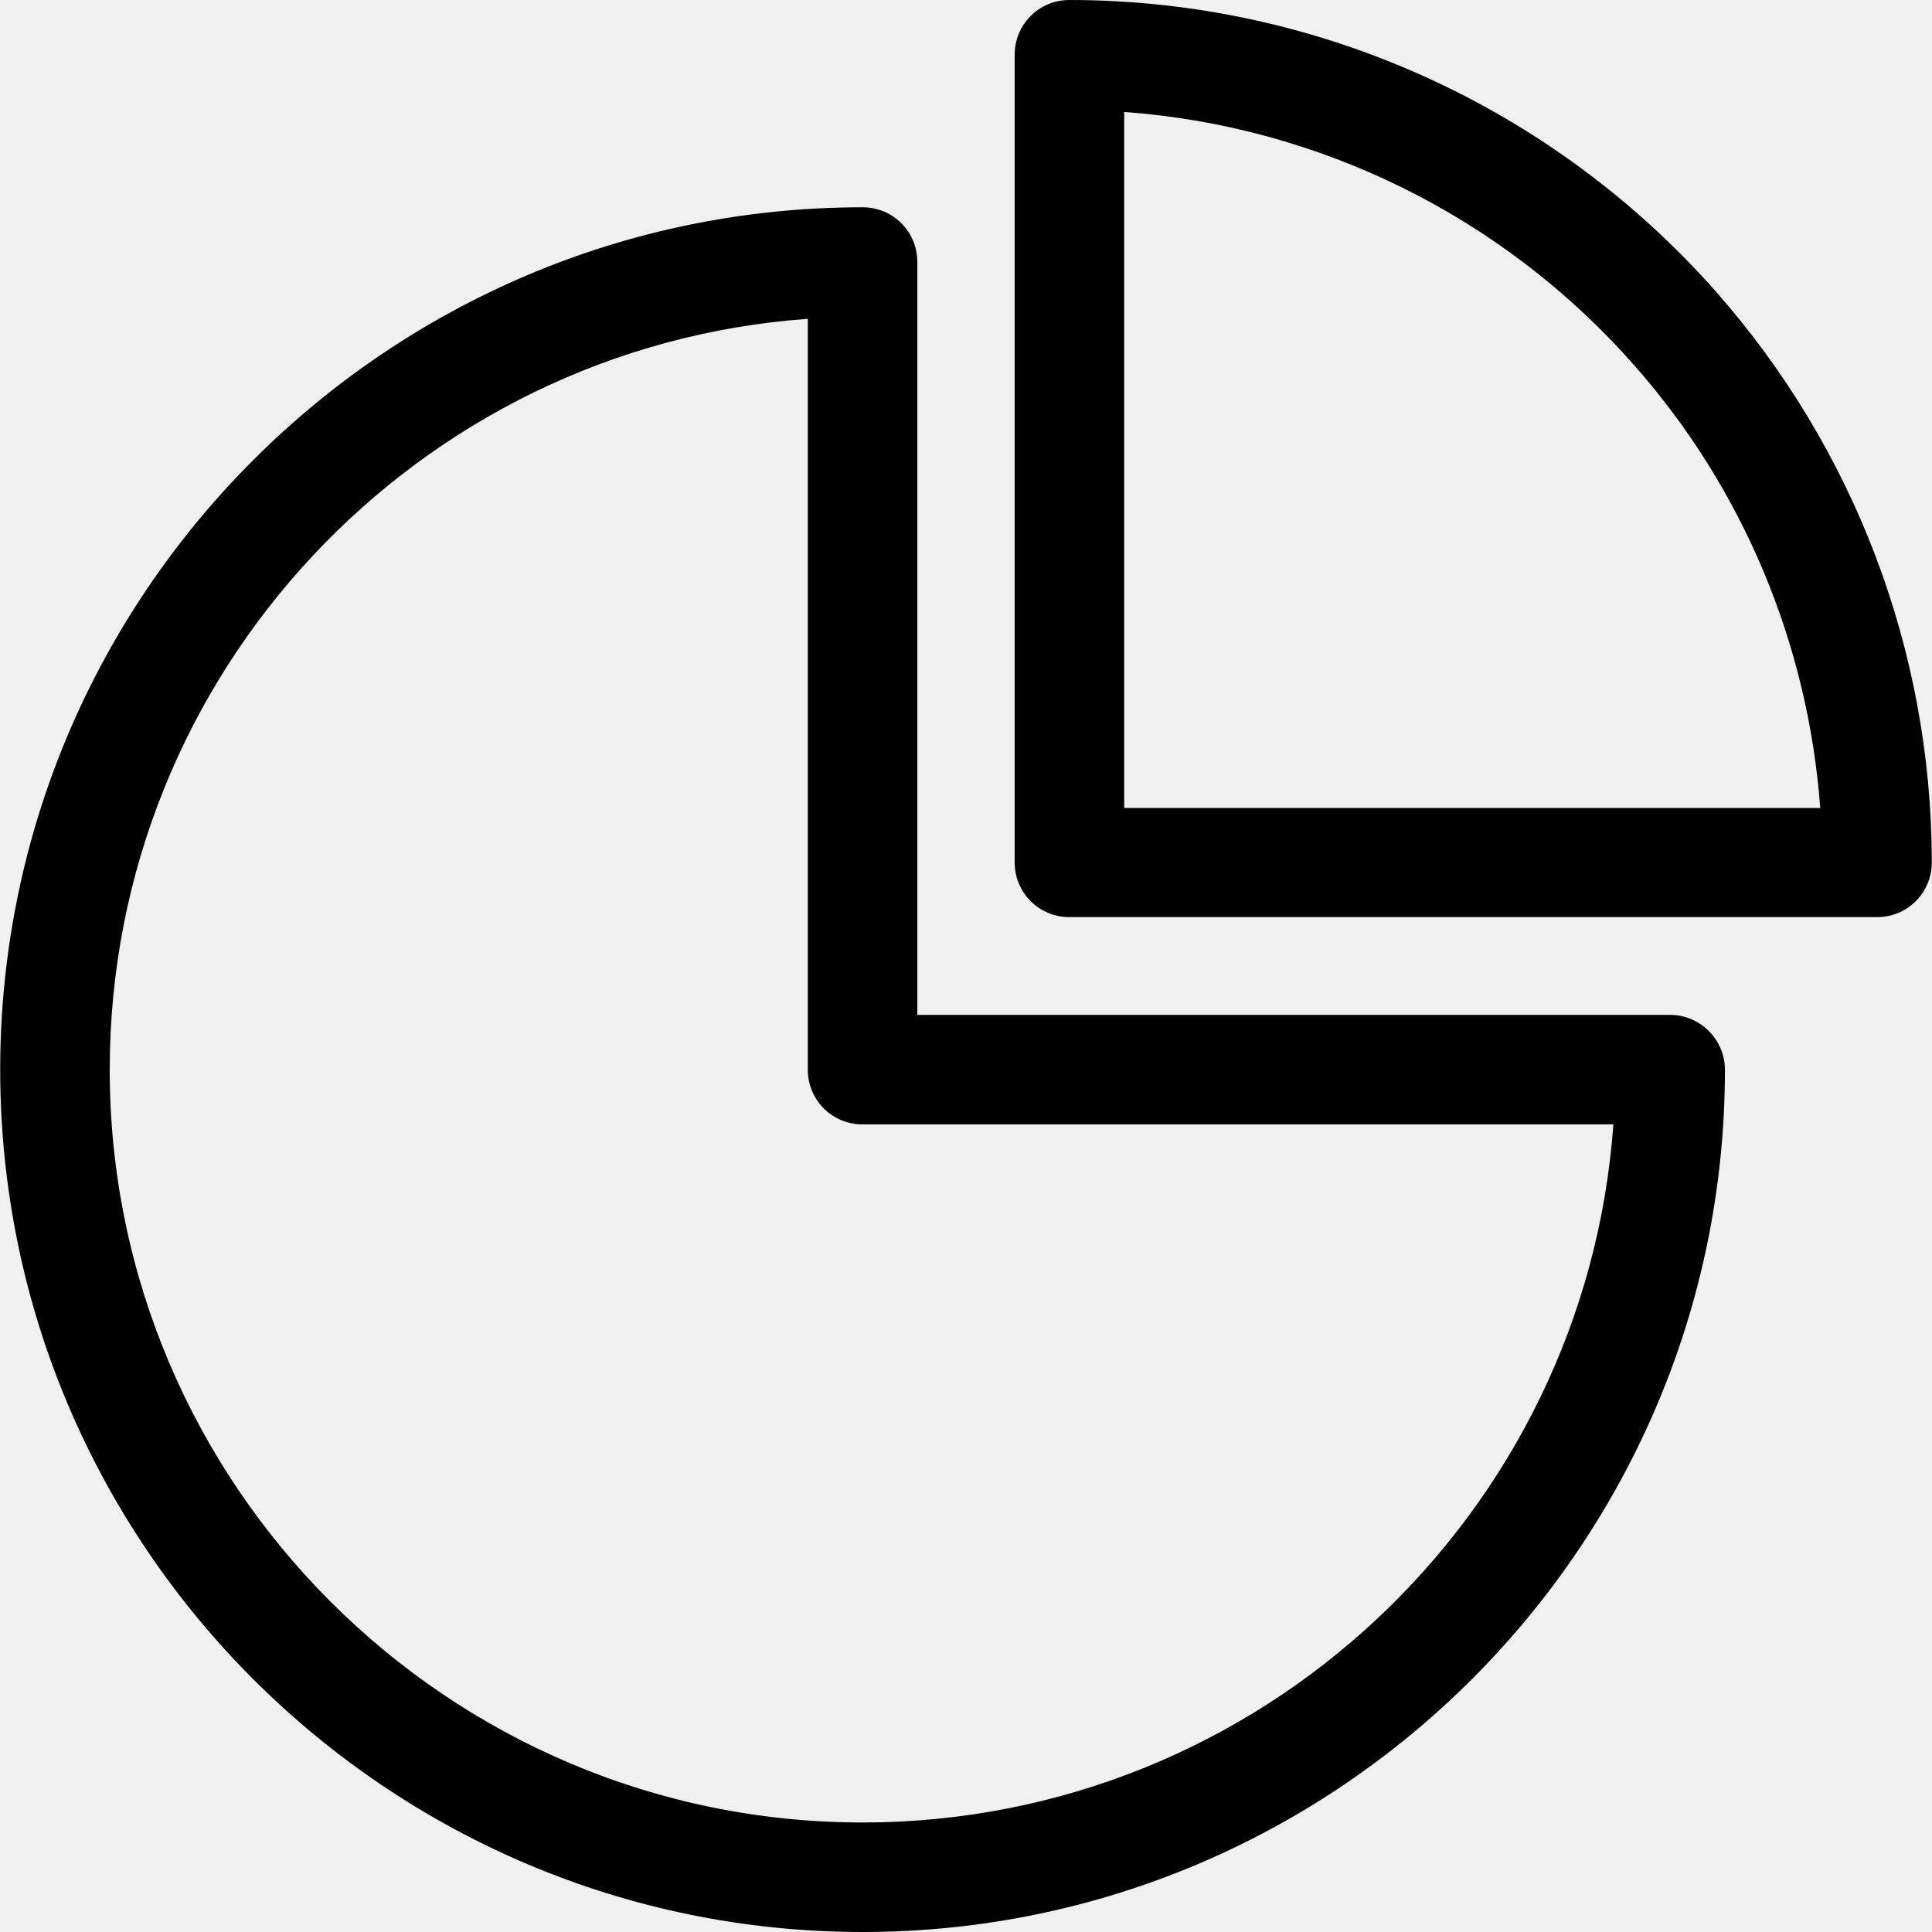
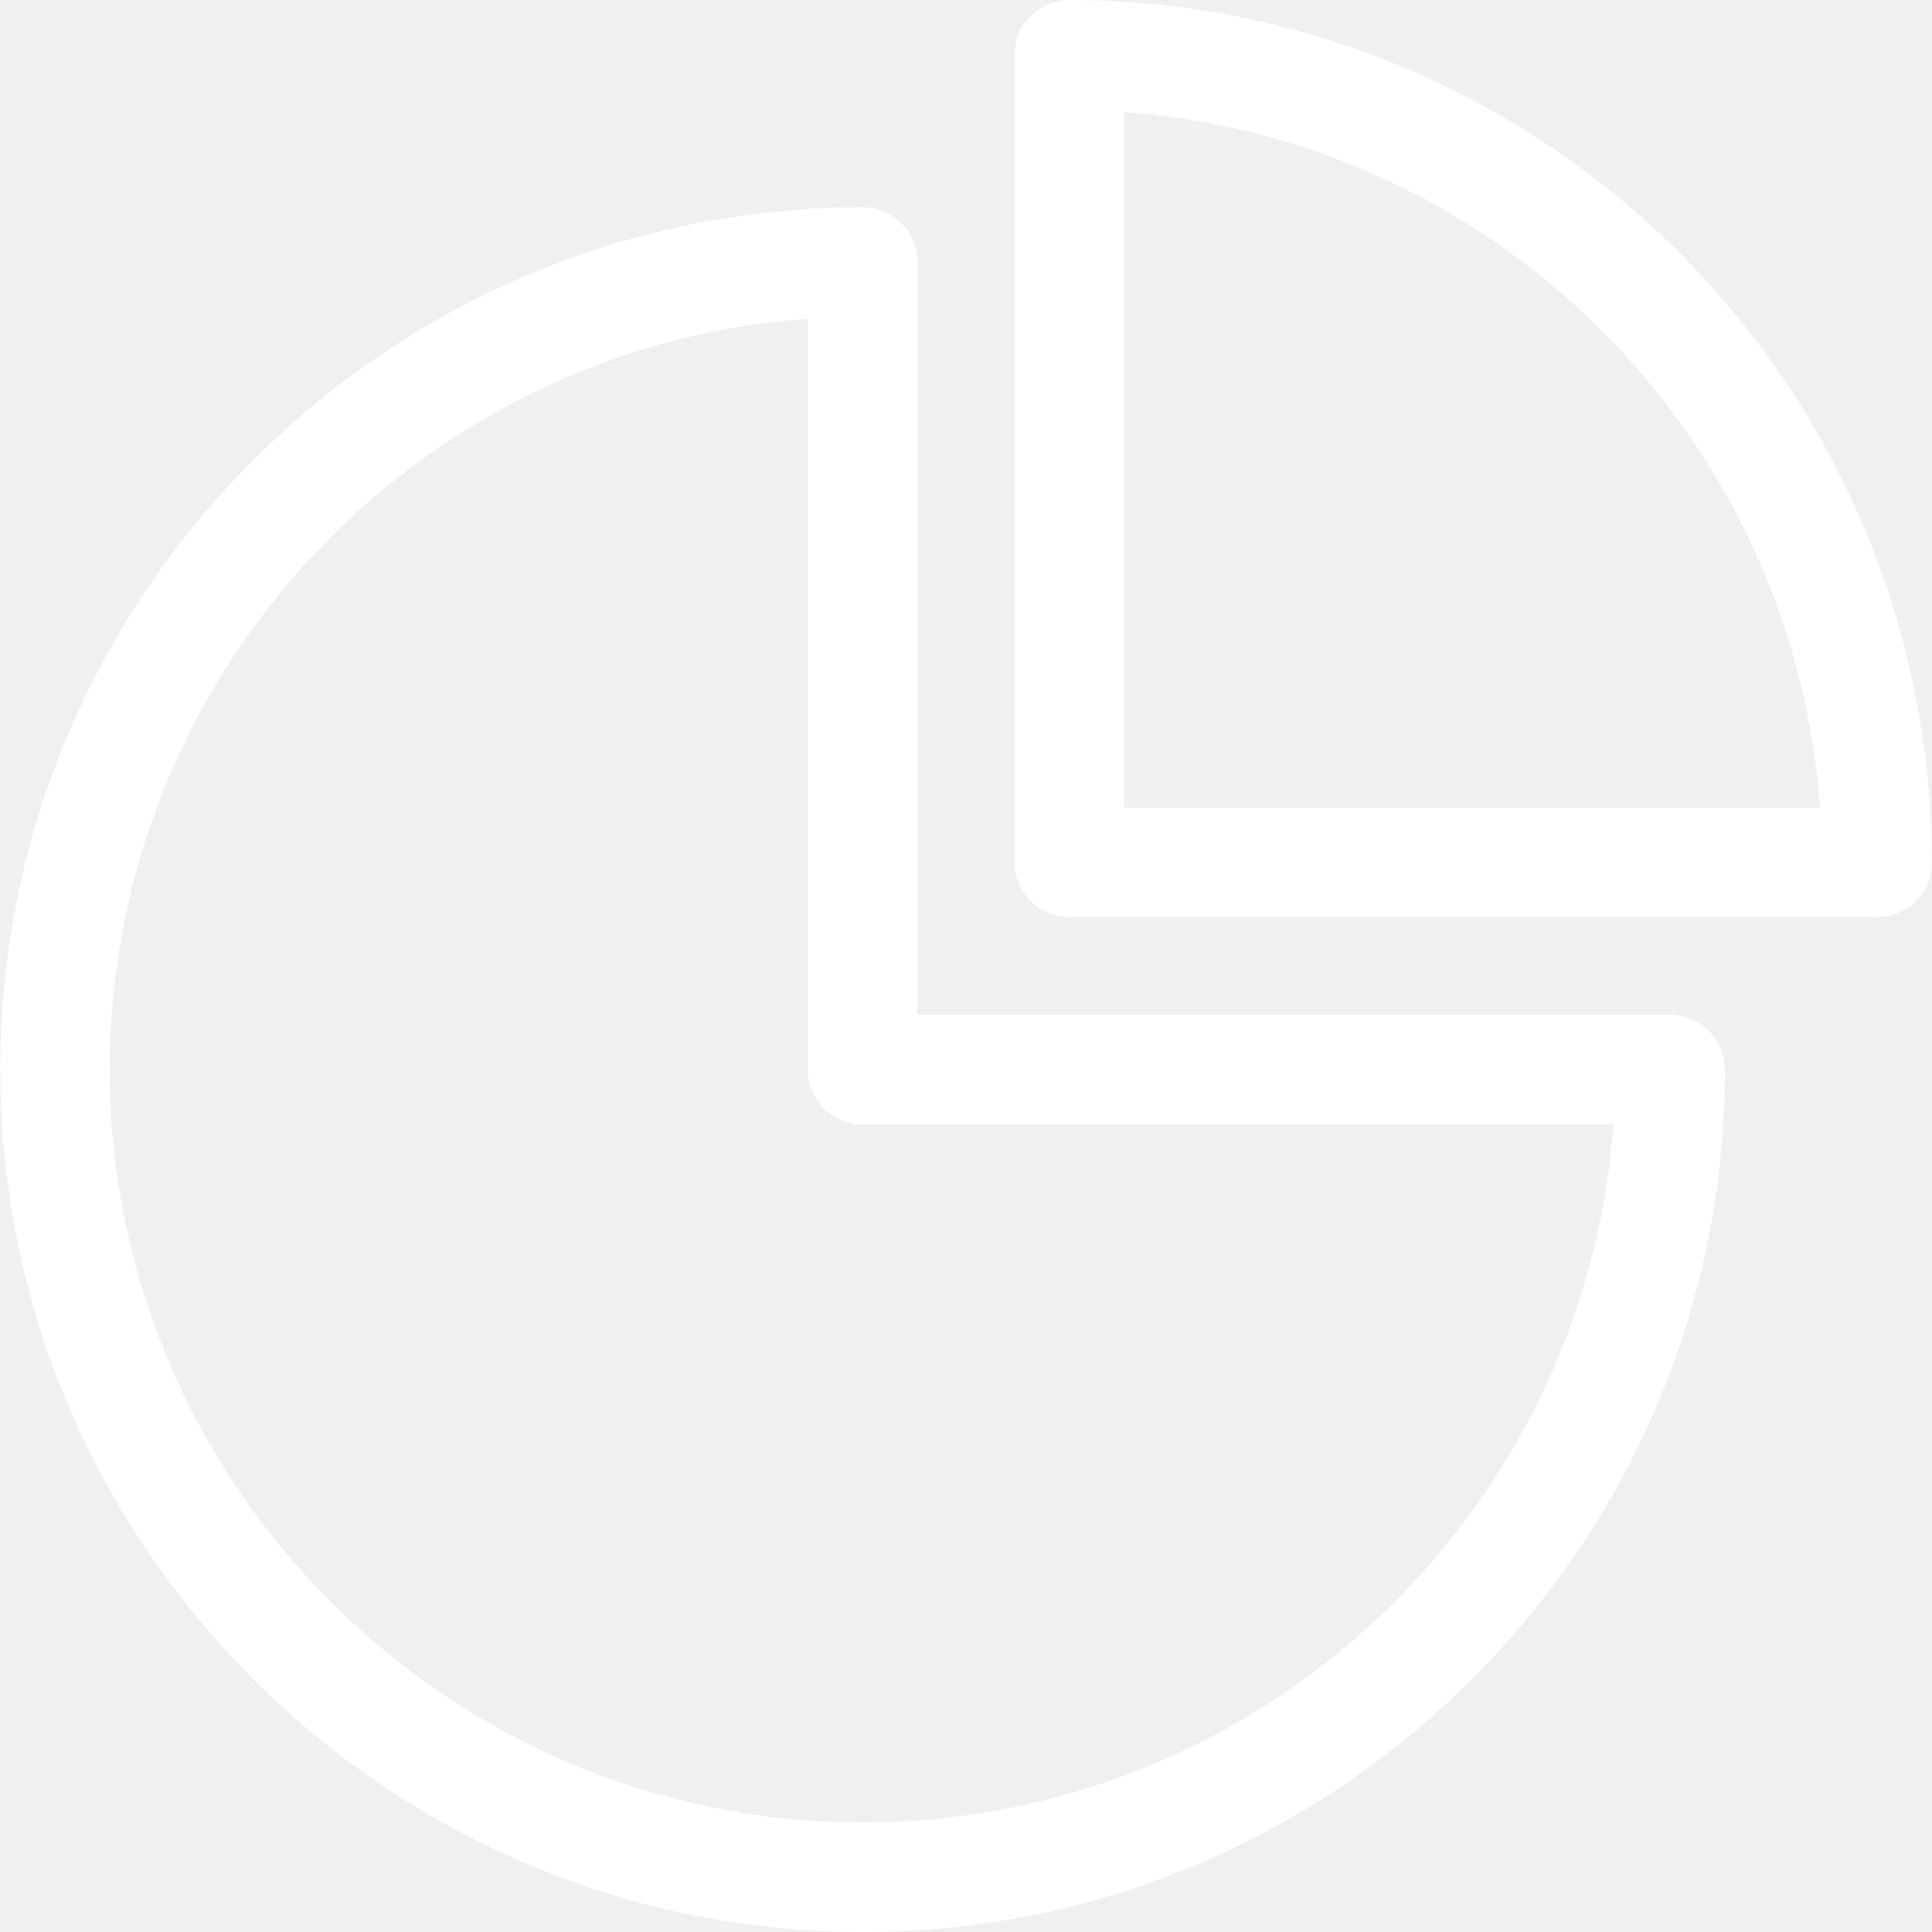
<svg xmlns="http://www.w3.org/2000/svg" version="1.1" id="Capa_1" x="0px" y="0px" viewBox="0 0 476.3 476.3" style="enable-background:new 0 0 476.3 476.3;" xml:space="preserve">
  <g>
    <g>
-       <path d="M411.75,250.2h-185.6V64.6c0-7.5-6-13.5-13.5-13.5c-117.2,0-212.6,95.4-212.6,212.6s95.4,212.6,212.6,212.6    s212.6-95.4,212.6-212.6C425.25,256.3,419.15,250.2,411.75,250.2z M212.65,449.3c-102.3,0-185.6-83.3-185.6-185.6    c0-97.8,76-178.2,172.1-185.1v185.1c0,7.5,6,13.5,13.5,13.5h185.1C390.85,373.3,310.45,449.3,212.65,449.3z" />
-       <path d="M476.25,211.9c-0.2-51.6-19.1-101.3-53.2-140C382.65,26.2,324.65,0,263.65,0c-7.5,0-13.5,6-13.5,13.5v199.1    c0,7.5,6,13.5,13.5,13.5h199.1l0,0c7.5,0,13.5-6,13.5-13.5C476.25,212.4,476.25,212.2,476.25,211.9z M277.15,199.2V27.6    c48.2,3.5,93.4,25.8,125.6,62.3c27,30.5,43,68.9,46,109.3H277.15z" />
+       <path d="M411.75,250.2h-185.6V64.6c0-7.5-6-13.5-13.5-13.5c-117.2,0-212.6,95.4-212.6,212.6s95.4,212.6,212.6,212.6    s212.6-95.4,212.6-212.6C425.25,256.3,419.15,250.2,411.75,250.2z M212.65,449.3c-102.3,0-185.6-83.3-185.6-185.6    c0-97.8,76-178.2,172.1-185.1v185.1c0,7.5,6,13.5,13.5,13.5h185.1C390.85,373.3,310.45,449.3,212.65,449.3z" fill="#ffffff" />
+       <path d="M476.25,211.9c-0.2-51.6-19.1-101.3-53.2-140C382.65,26.2,324.65,0,263.65,0c-7.5,0-13.5,6-13.5,13.5v199.1    c0,7.5,6,13.5,13.5,13.5h199.1l0,0c7.5,0,13.5-6,13.5-13.5C476.25,212.4,476.25,212.2,476.25,211.9z M277.15,199.2V27.6    c48.2,3.5,93.4,25.8,125.6,62.3c27,30.5,43,68.9,46,109.3H277.15z" fill="#ffffff" />
    </g>
  </g>
  <g>
</g>
  <g>
</g>
  <g>
</g>
  <g>
</g>
  <g>
</g>
  <g>
</g>
  <g>
</g>
  <g>
</g>
  <g>
</g>
  <g>
</g>
  <g>
</g>
  <g>
</g>
  <g>
</g>
  <g>
</g>
  <g>
</g>
</svg>
